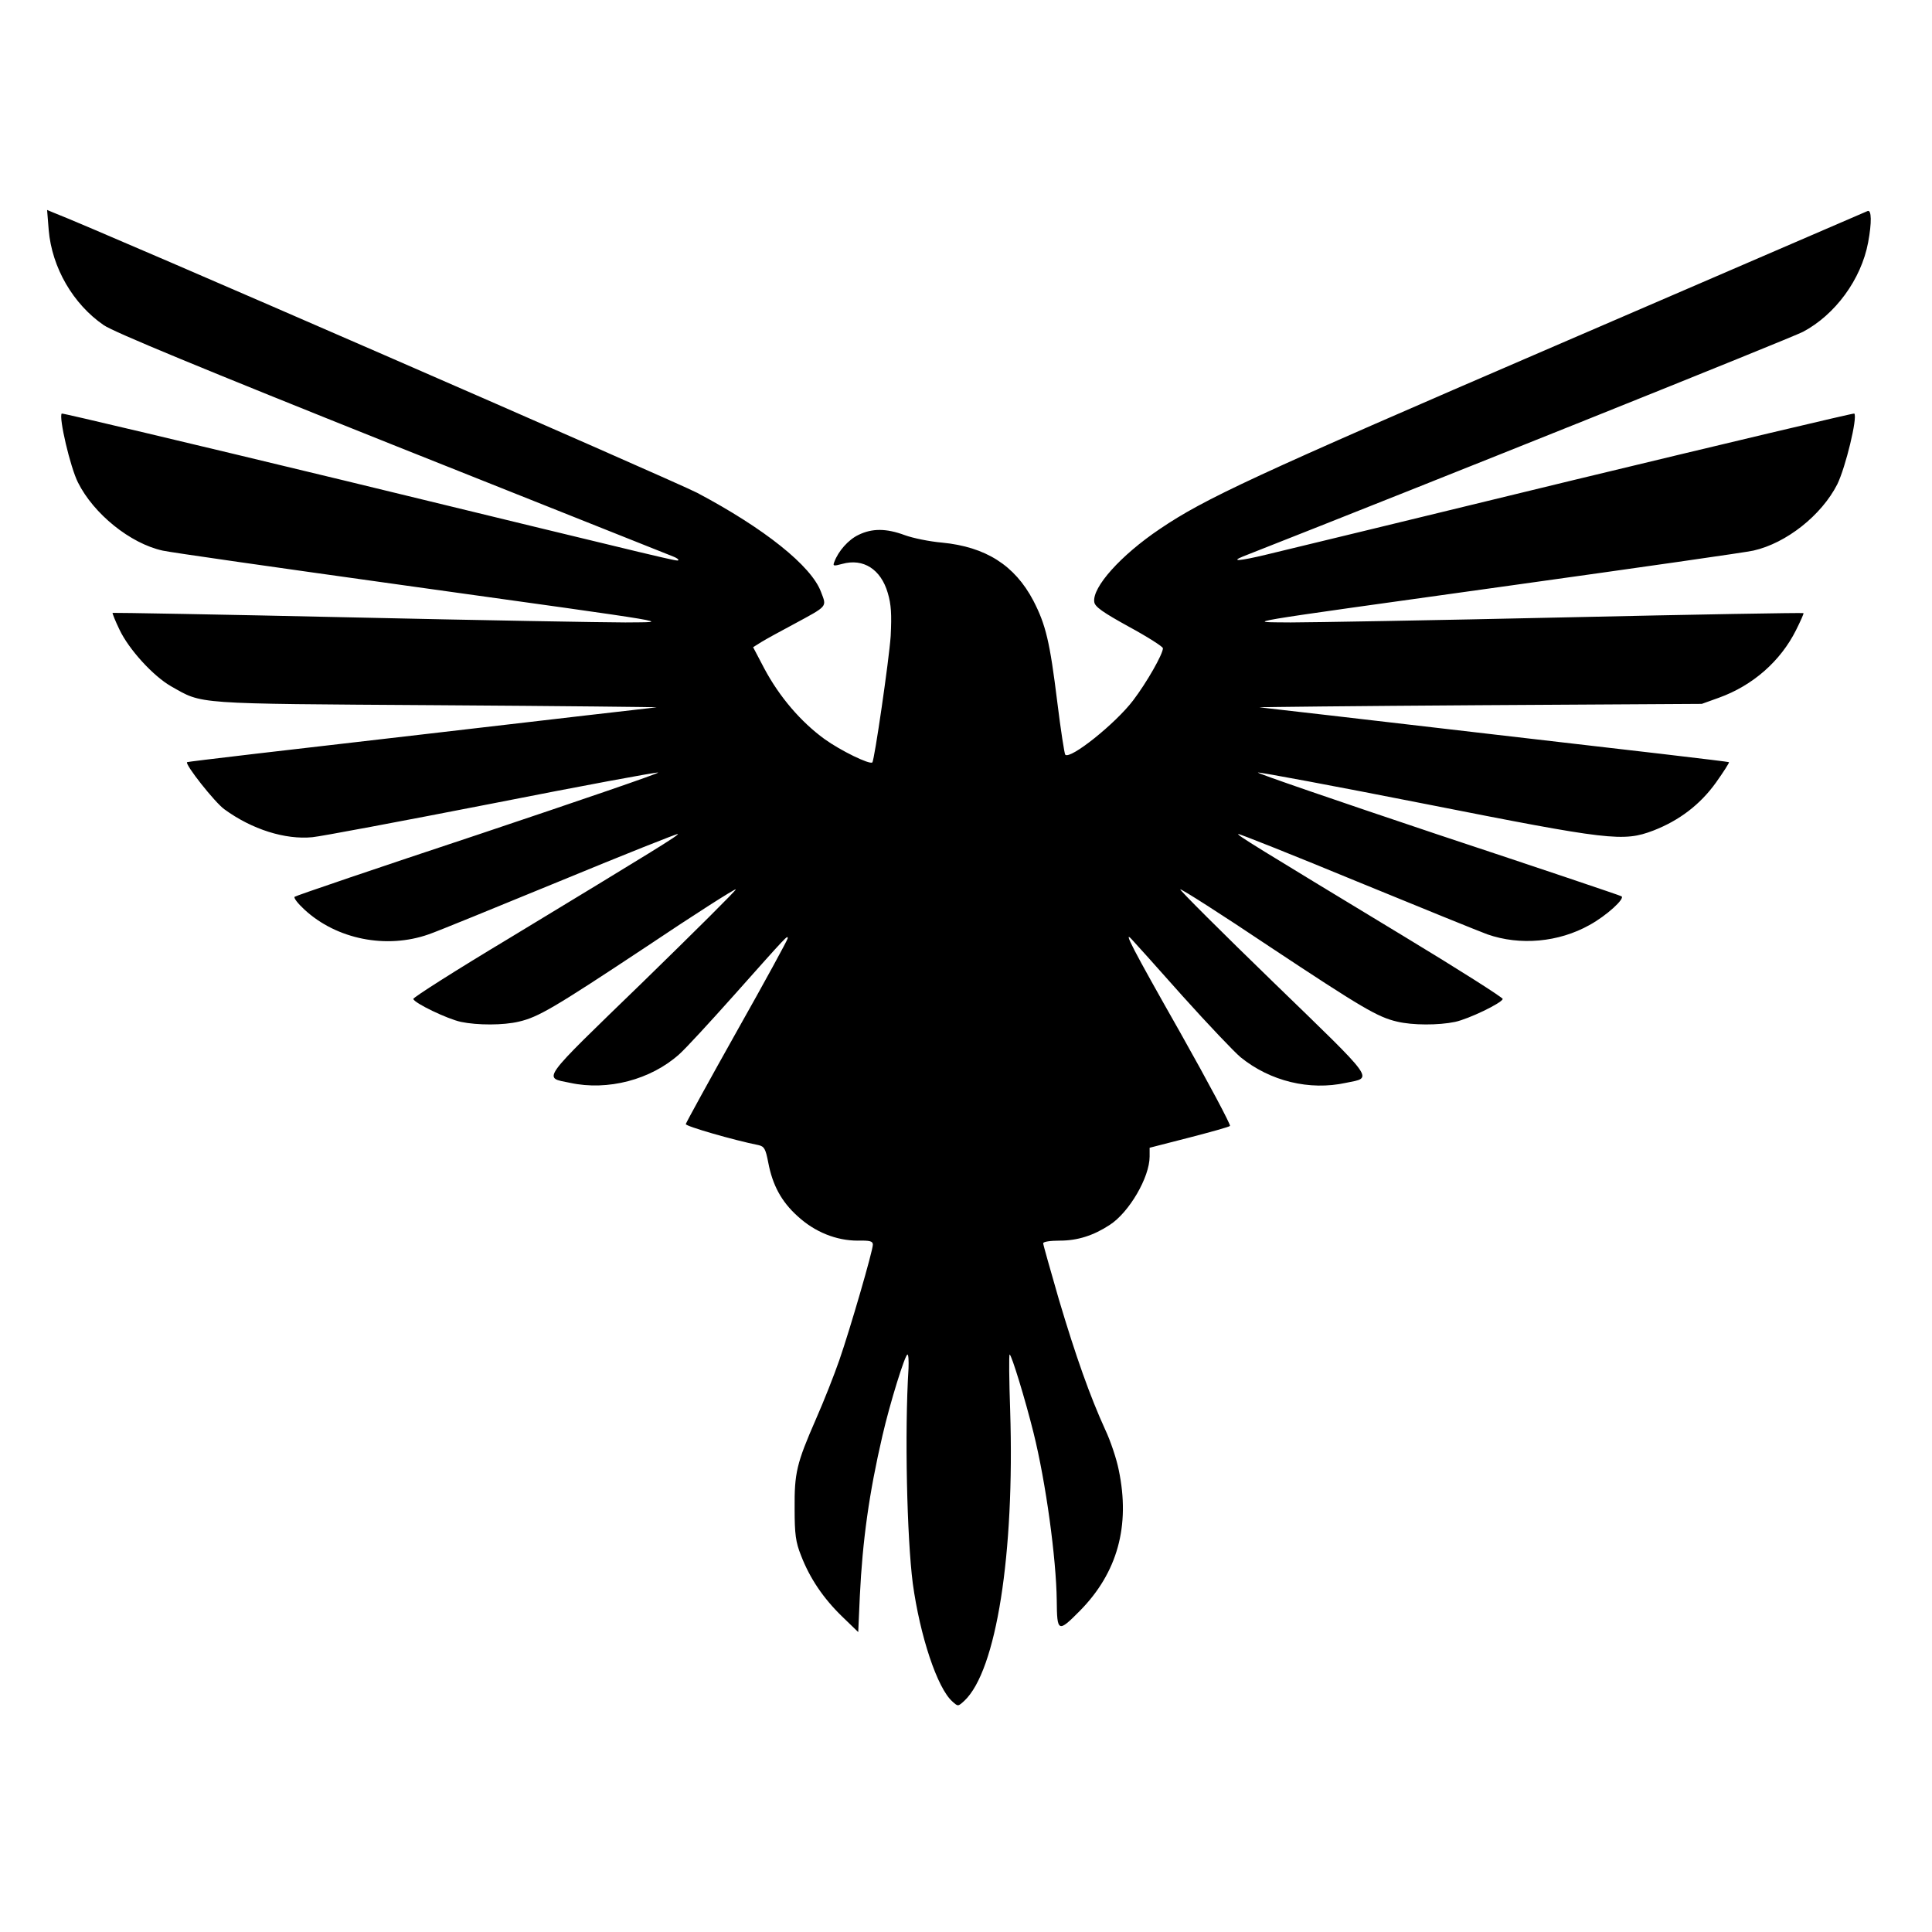
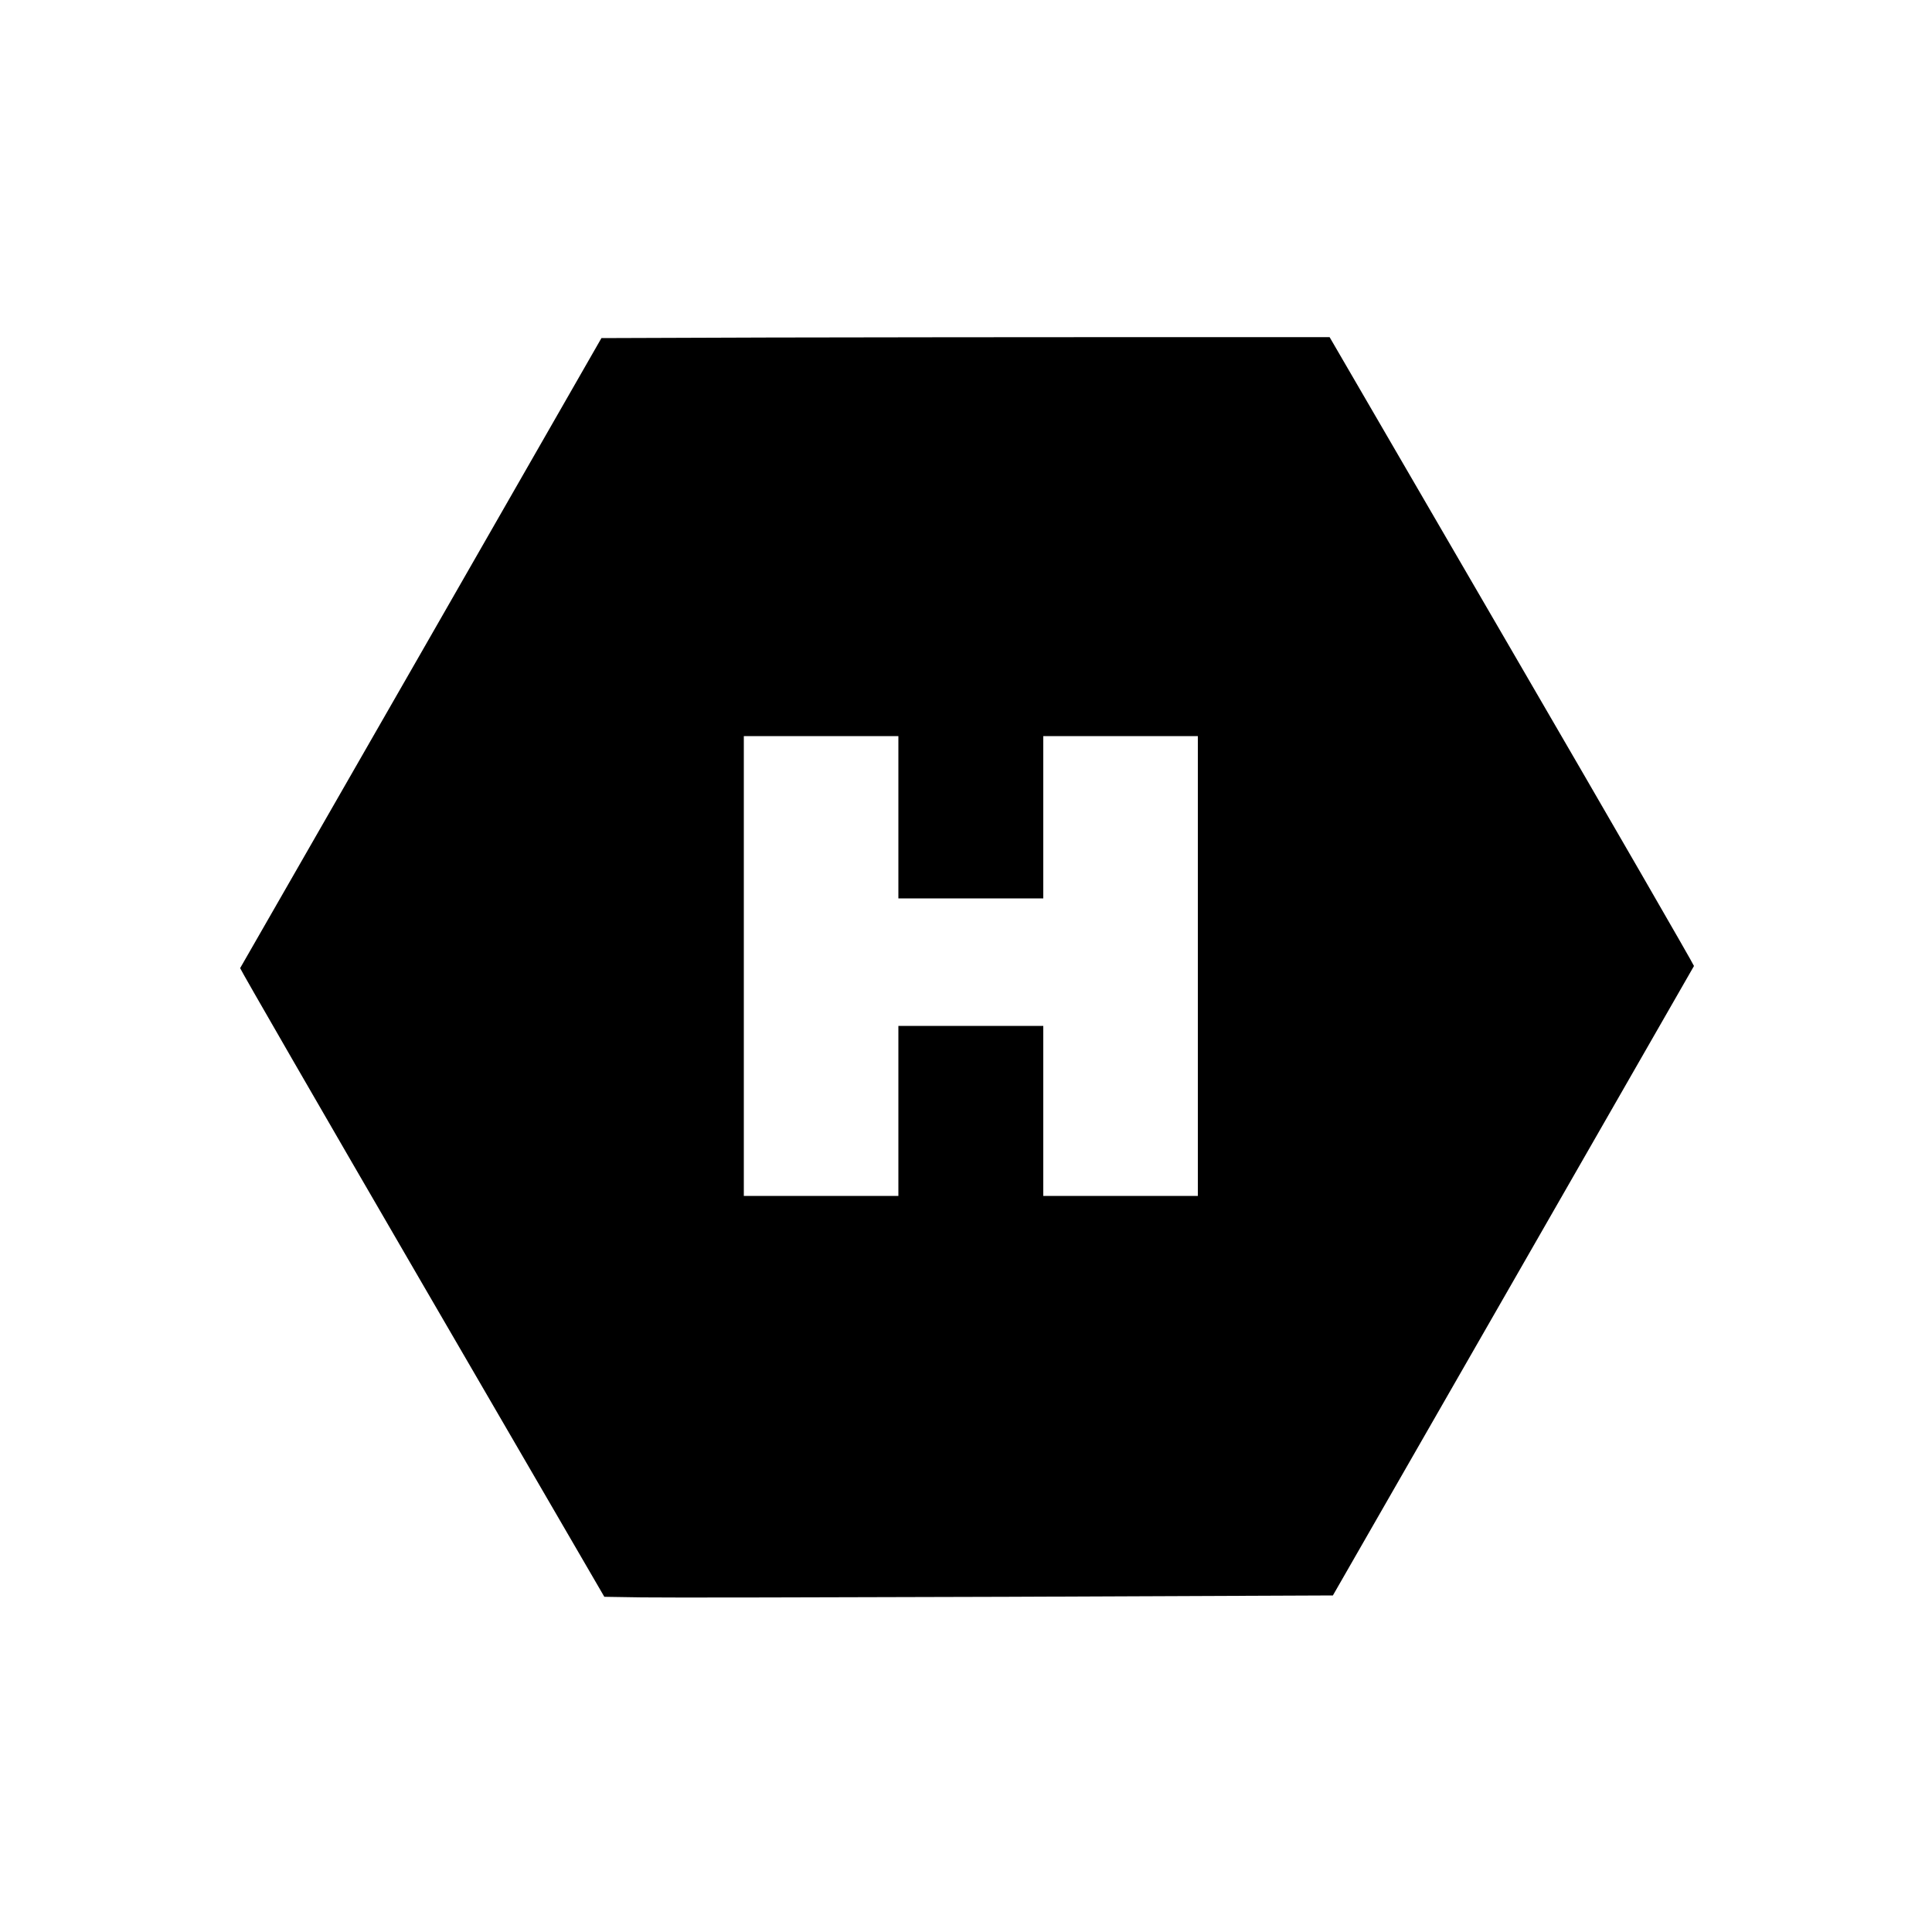
- <svg xmlns="http://www.w3.org/2000/svg" version="1.0" width="726pt" height="726pt" viewBox="0 0 726 726" preserveAspectRatio="xMidYMid meet">
-   <g transform="translate(0,726) scale(0.1,-0.1)" fill="#000000" stroke="none">
-     <path d="M183 6396 c12 -142 92 -279 207 -358 38 -26 372 -164 1085 -449 567 -226 1041 -415 1054 -420 13 -5 22 -11 20 -14 -5 -5 22 -11 -1258 300 -580 140 -1056 253 -1059 251 -12 -13 32 -202 61 -259 59 -118 196 -229 318 -256 24 -6 431 -64 904 -130 1075 -150 1003 -138 835 -140 -74 0 -538 8 -1029 19 -492 11 -896 18 -898 17 -1 -2 10 -30 26 -63 35 -74 126 -174 194 -213 121 -68 74 -65 1002 -71 462 -3 832 -7 822 -8 -10 -1 -411 -47 -890 -103 -479 -55 -873 -101 -874 -103 -9 -8 104 -151 140 -177 104 -76 229 -115 331 -105 32 3 335 60 673 126 339 67 620 119 626 117 7 -2 -297 -106 -673 -232 -377 -125 -689 -231 -693 -235 -4 -4 12 -25 37 -48 121 -112 308 -149 467 -93 30 10 252 101 493 200 242 100 441 179 443 177 5 -4 -83 -58 -634 -392 -200 -120 -362 -223 -360 -228 5 -16 128 -75 179 -86 62 -13 160 -13 218 1 73 17 131 51 478 281 182 122 334 219 337 216 3 -2 -155 -159 -350 -349 -390 -378 -375 -357 -273 -378 142 -31 304 12 410 107 23 20 115 120 206 222 203 228 202 227 202 214 0 -5 -86 -163 -191 -349 -105 -187 -191 -344 -192 -349 -2 -8 182 -61 273 -79 22 -5 27 -14 37 -66 16 -84 49 -146 110 -201 65 -60 146 -92 226 -92 46 1 57 -2 57 -15 0 -23 -86 -319 -126 -434 -19 -55 -58 -154 -88 -222 -73 -167 -81 -202 -80 -337 0 -95 4 -125 24 -175 33 -86 84 -161 154 -229 l61 -59 6 134 c10 210 35 389 85 604 28 122 85 305 94 305 4 0 5 -24 4 -52 -15 -240 -6 -635 16 -808 27 -197 92 -394 149 -444 21 -19 21 -19 45 3 120 113 189 552 172 1089 -4 116 -5 212 -2 212 7 0 59 -170 90 -295 46 -185 85 -470 87 -629 1 -120 5 -122 87 -39 141 143 190 319 146 529 -8 41 -31 110 -51 152 -57 125 -110 274 -174 489 -32 111 -59 206 -59 211 0 6 27 10 63 10 66 0 126 19 187 59 73 47 150 179 150 257 l0 33 148 38 c81 21 150 40 154 44 4 3 -80 161 -187 351 -181 319 -216 387 -182 350 8 -8 93 -103 190 -212 97 -108 196 -212 219 -231 111 -90 259 -126 396 -96 102 21 117 0 -273 378 -195 189 -353 347 -350 349 3 3 155 -94 337 -216 347 -230 405 -264 478 -281 58 -14 156 -14 218 -1 51 11 174 70 179 86 1 5 -164 110 -369 234 -563 341 -630 382 -625 386 2 2 201 -77 443 -177 241 -99 463 -189 493 -200 123 -43 268 -30 384 35 64 35 135 100 120 108 -4 3 -316 108 -693 233 -376 126 -679 230 -673 232 6 2 289 -51 629 -118 693 -137 744 -143 857 -100 98 38 176 98 235 180 29 41 51 75 49 77 -1 2 -395 48 -874 103 -479 56 -880 102 -890 103 -10 1 360 5 822 8 l840 5 64 23 c128 46 232 138 290 254 17 34 30 63 28 64 -2 2 -406 -5 -898 -16 -492 -11 -955 -19 -1029 -19 -168 2 -240 -10 835 140 473 66 880 124 904 130 124 28 256 133 315 249 31 63 77 252 64 266 -3 2 -479 -111 -1059 -251 -580 -141 -1099 -267 -1154 -280 -96 -23 -133 -26 -84 -6 717 282 2060 821 2104 844 121 64 219 197 245 336 14 75 13 124 -2 118 -7 -3 -536 -231 -1175 -507 -1134 -489 -1315 -573 -1485 -688 -147 -99 -254 -219 -246 -274 2 -18 32 -39 130 -93 70 -38 128 -75 128 -81 0 -22 -61 -129 -112 -196 -66 -87 -236 -223 -255 -204 -3 3 -17 92 -30 198 -28 227 -43 290 -90 381 -70 133 -179 202 -343 218 -47 4 -110 17 -140 28 -70 26 -123 26 -174 1 -38 -18 -76 -61 -91 -102 -6 -15 -3 -16 30 -7 79 22 145 -20 171 -109 13 -44 15 -80 11 -162 -6 -88 -61 -467 -69 -475 -10 -9 -119 44 -180 88 -88 64 -169 158 -226 265 l-42 80 32 20 c18 11 71 40 118 65 133 72 127 65 105 123 -36 97 -212 238 -465 372 -84 44 -2250 988 -2419 1053 l-24 10 6 -75z" />
-   </g>
+ <svg xmlns="http://www.w3.org/2000/svg" version="1" width="1333.333" height="1333.333" viewBox="0 0 1000 1000">
+   <path d="M398.4 174.7l-87.1.3L218 337.8c-51.4 89.5-93.5 163-93.7 163.3-.1.4 42.2 73.7 94.1 163l94.4 162.4 19.3.3c10.7.2 95.5 0 188.6-.3l169.2-.7 93.3-162.6c51.3-89.4 93.4-162.9 93.6-163.2.1-.4-42.2-73.7-94.2-163.1l-94.4-162.4H586.9c-55.8 0-140.6.1-188.5.2zM465 423v42h75v-84h80v238h-80v-88h-75v88h-80V381h80v42z" />
</svg>
